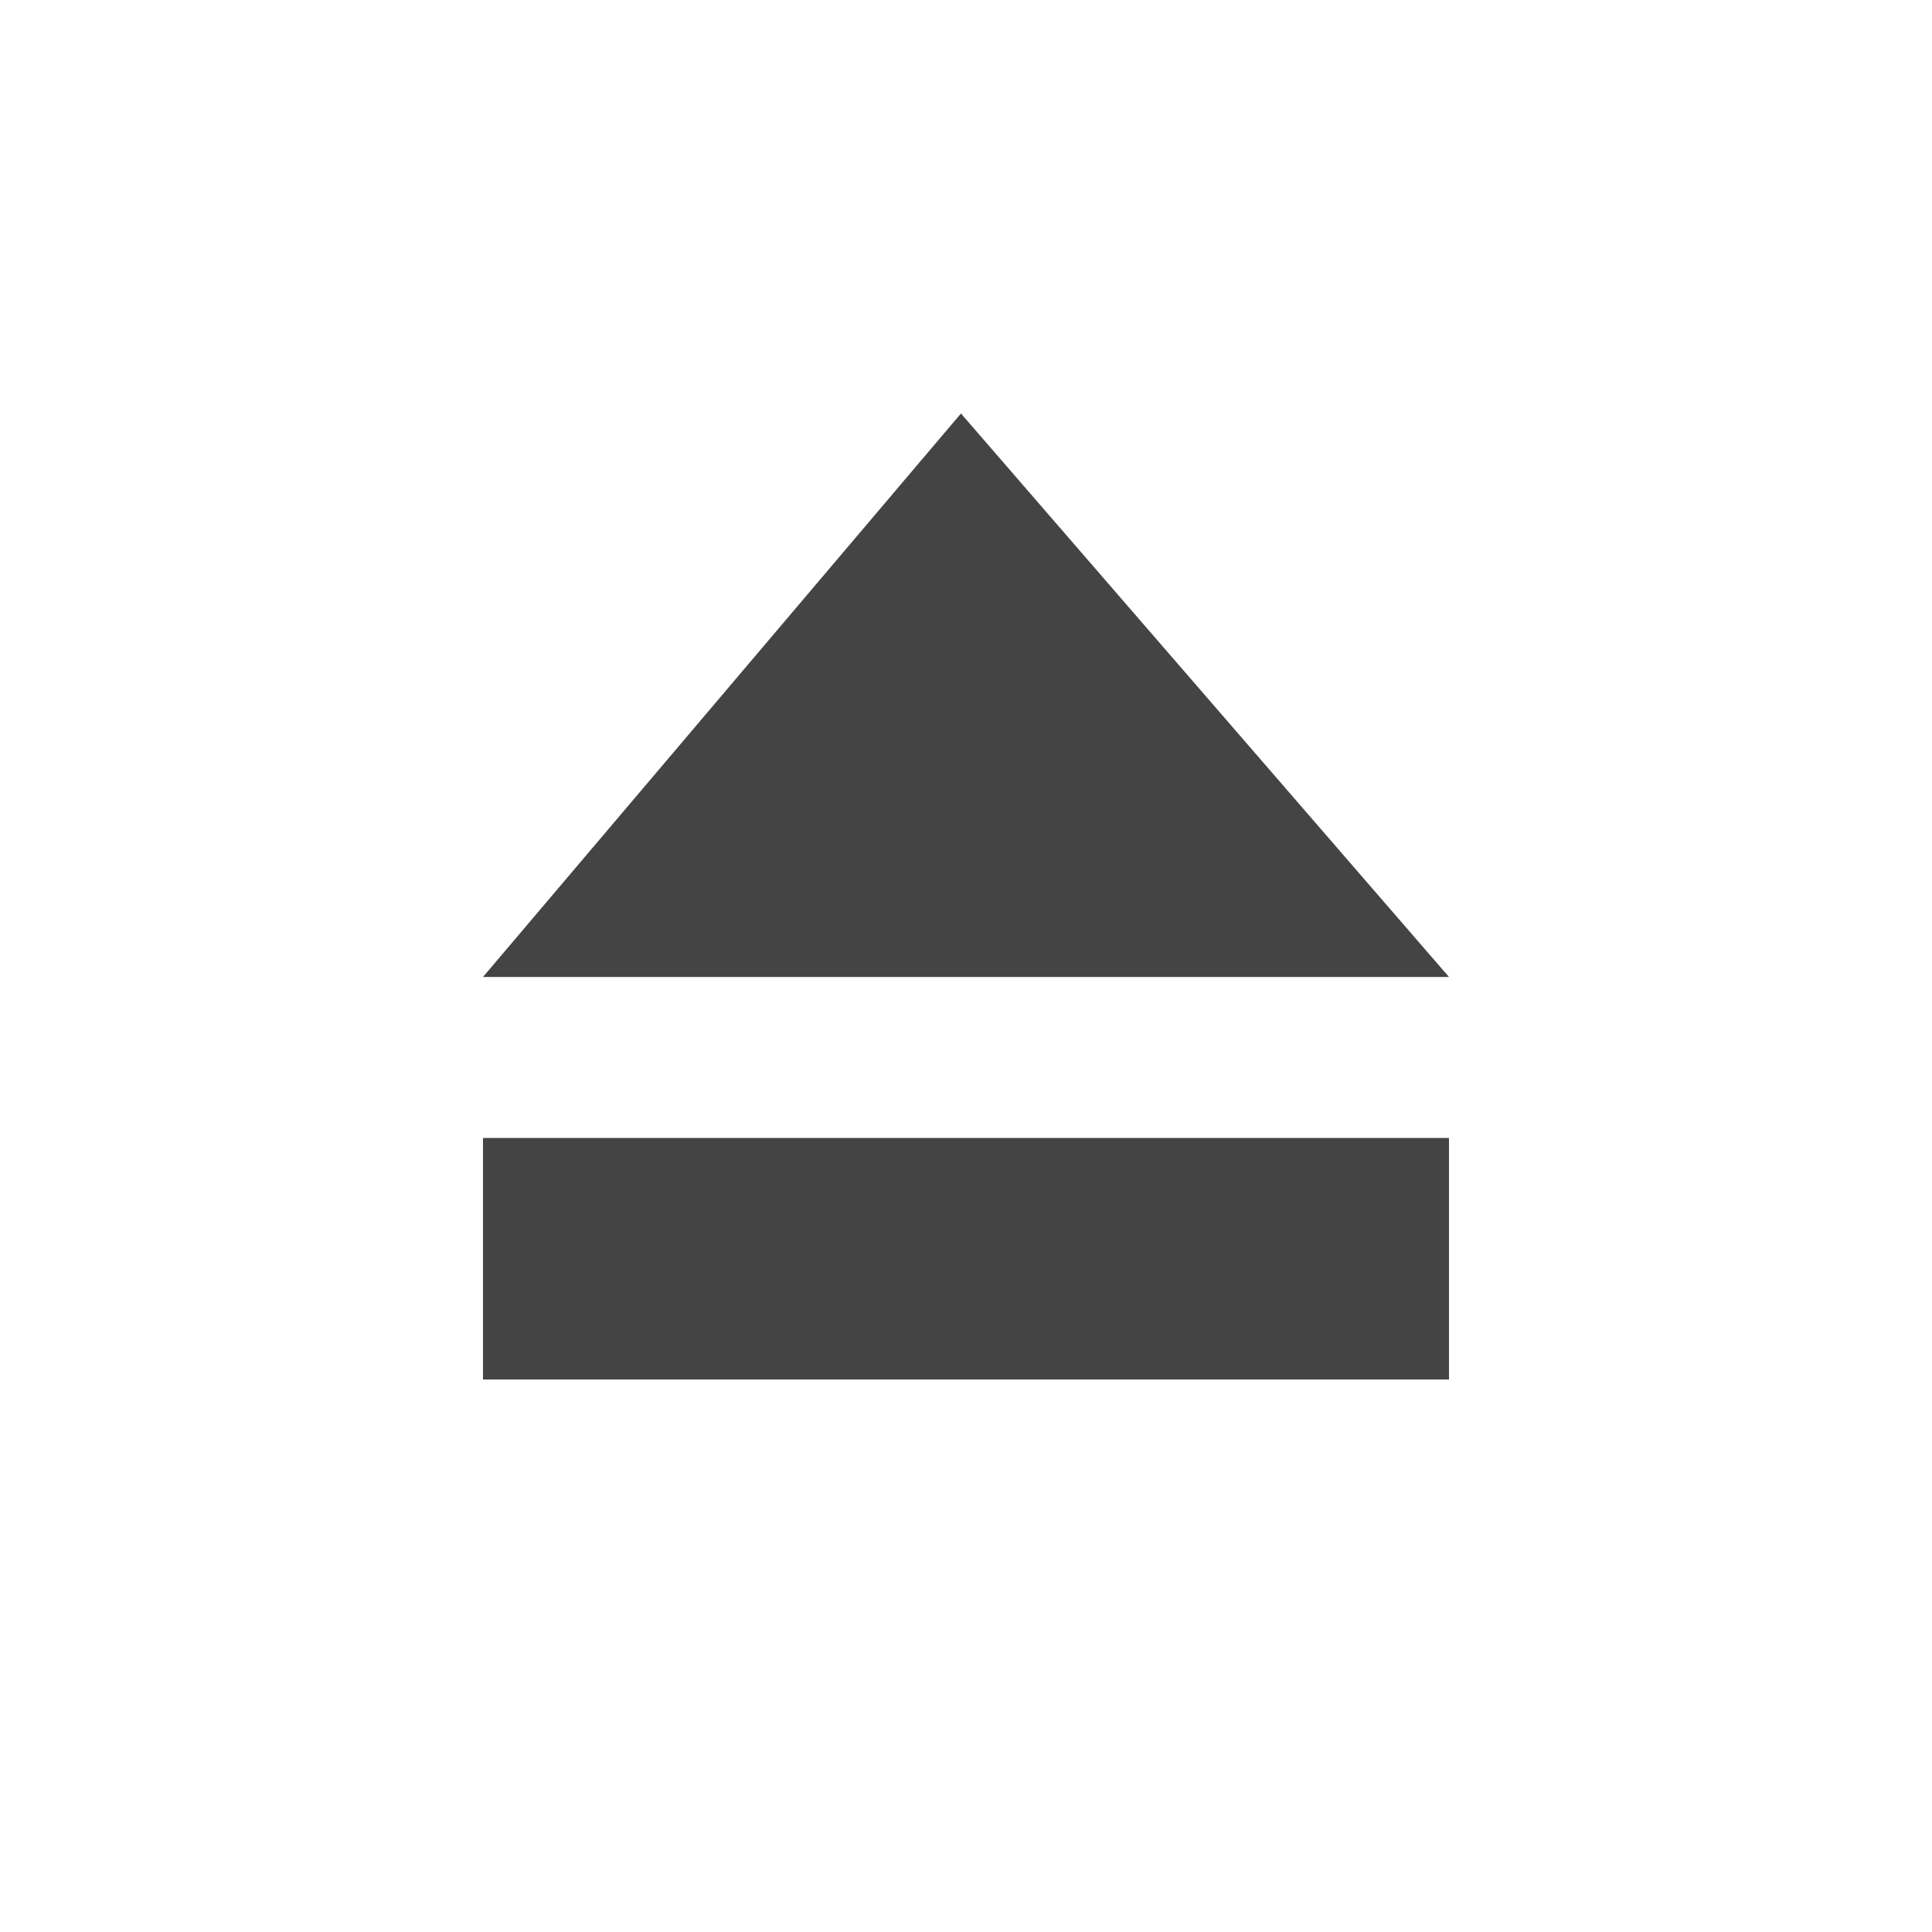
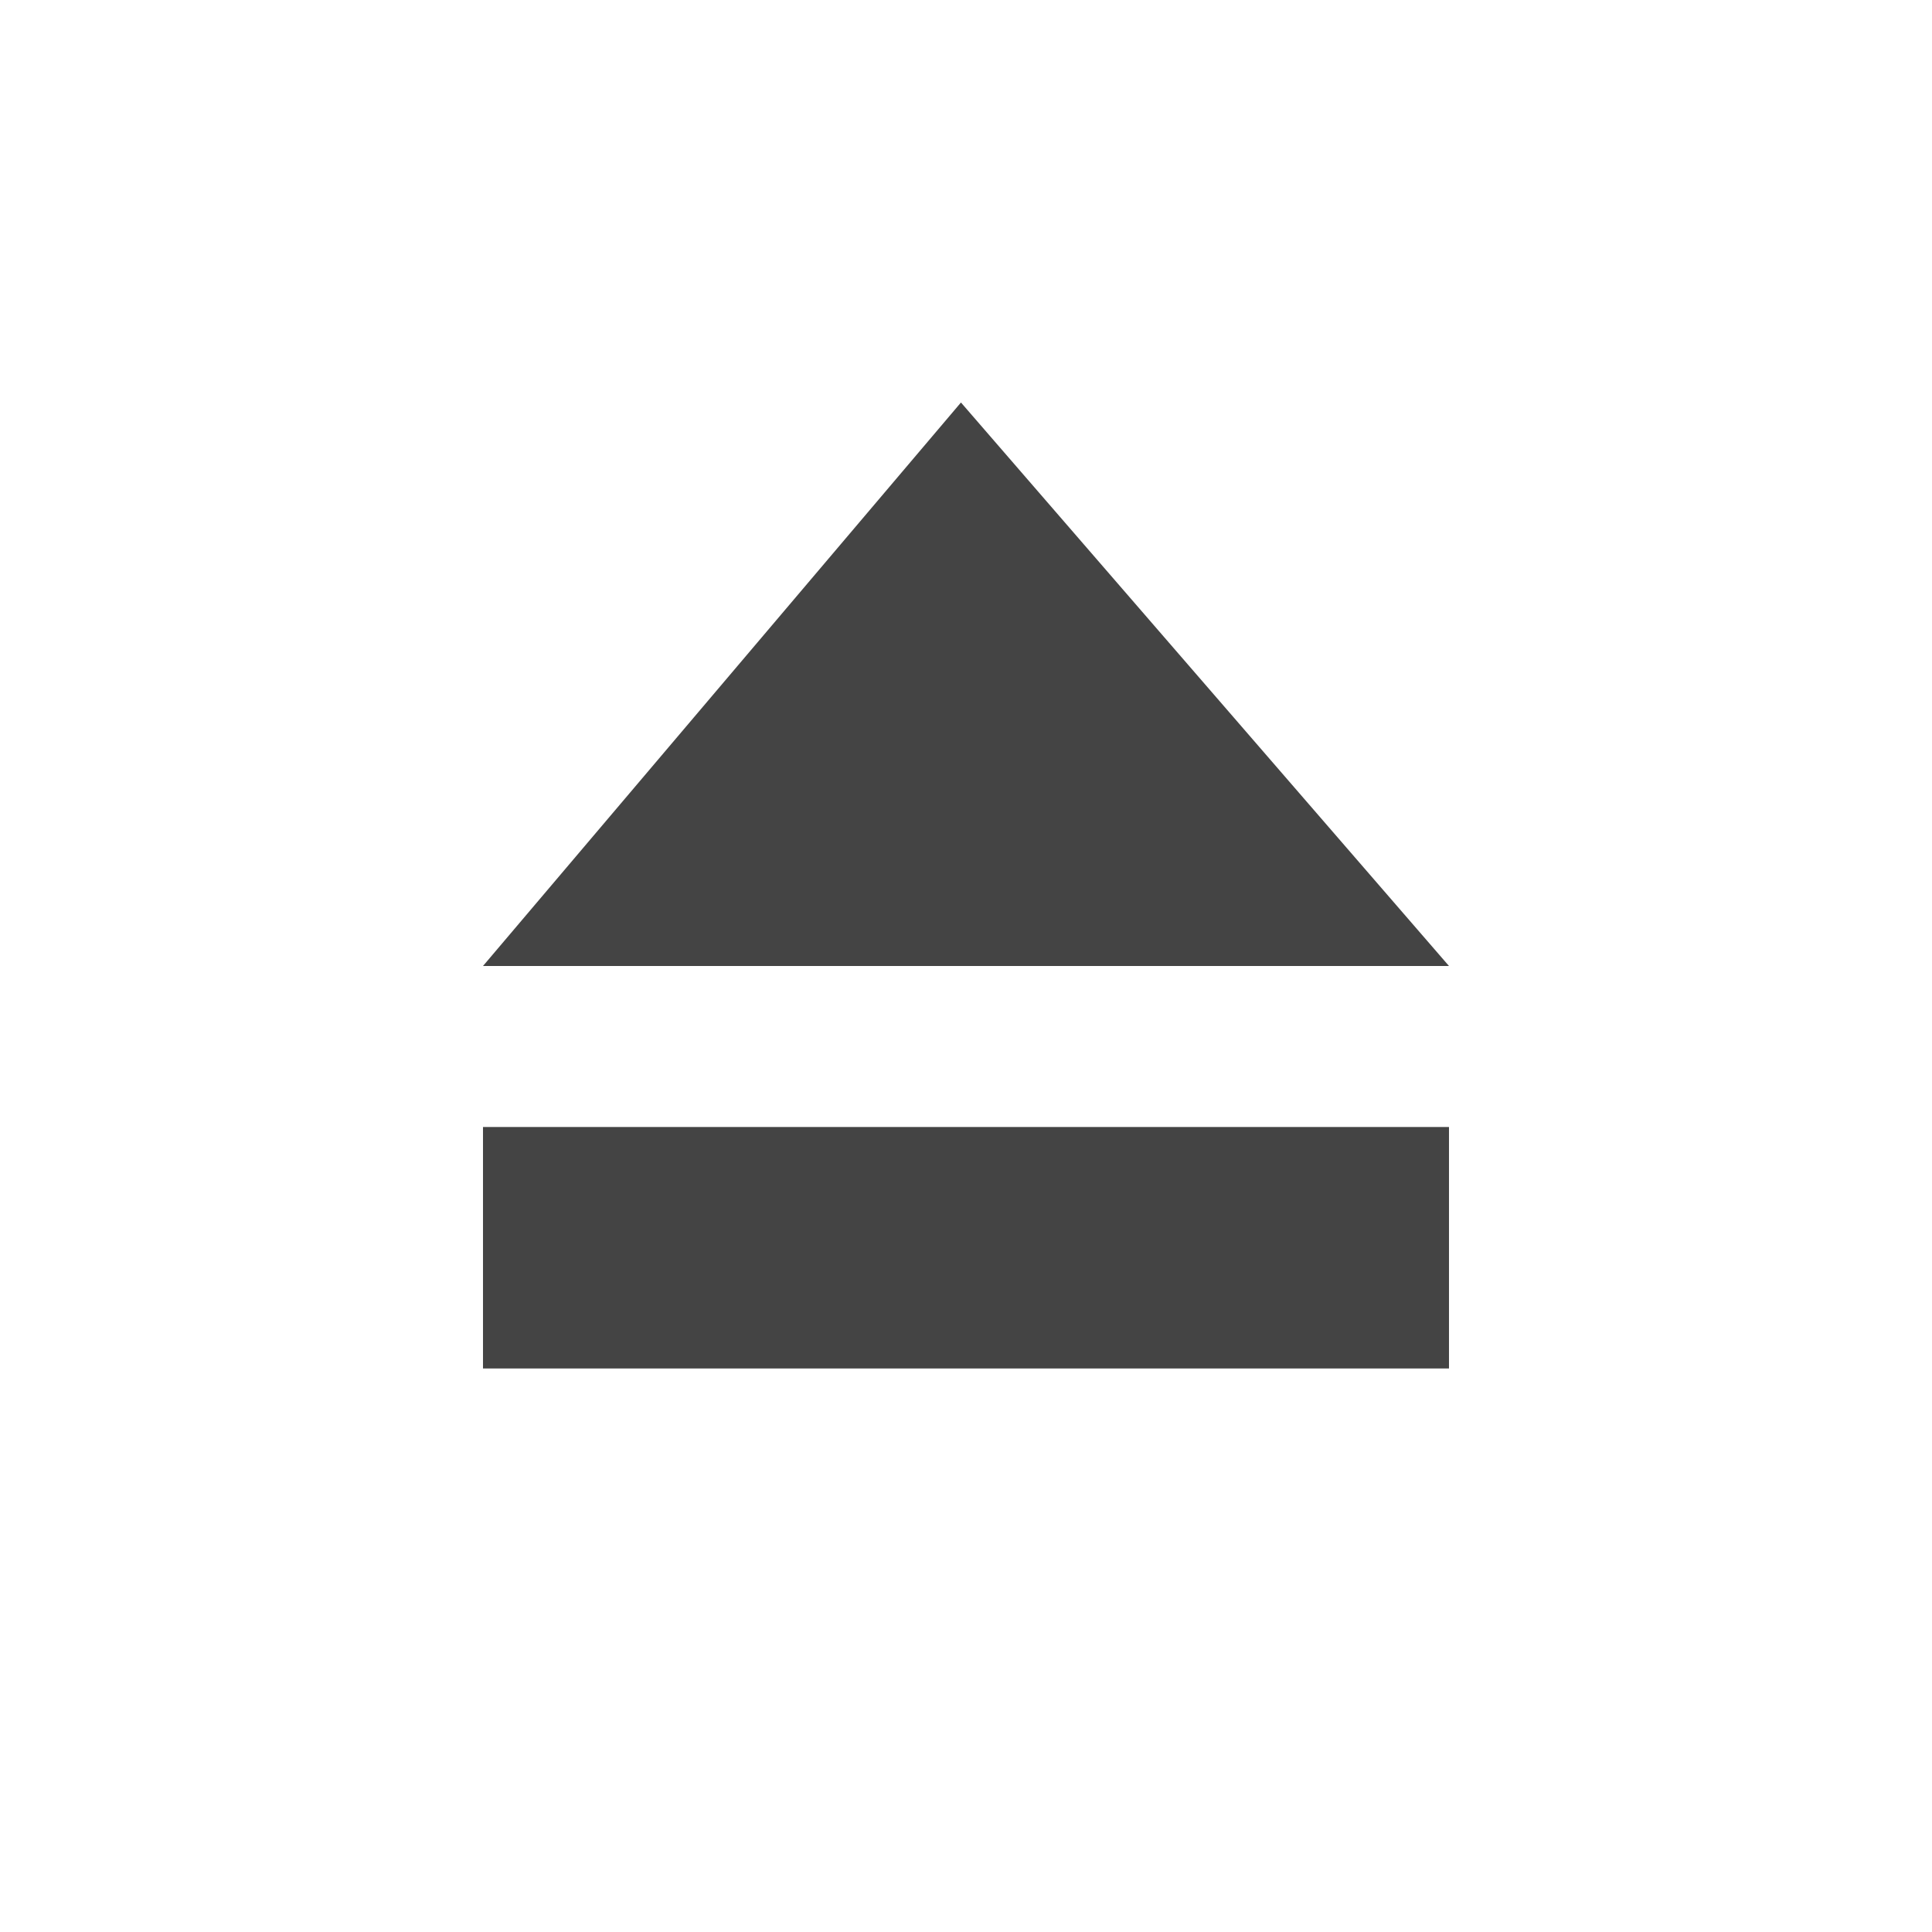
<svg xmlns="http://www.w3.org/2000/svg" xmlns:ns1="http://www.openswatchbook.org/uri/2009/osb" height="48" id="svg7384" style="enable-background:new" version="1.1" width="48">
  <defs id="defs7386">
    <linearGradient id="linearGradient5606" ns1:paint="solid">
      <stop id="stop5608" offset="0" style="stop-color:#000000;stop-opacity:1;" />
    </linearGradient>
  </defs>
-   <g id="layer12" style="display:inline" transform="translate(-385.0002,-1.727302)">
+   <g id="layer12" style="display:inline" transform="translate(-385.0002,-2)">
    <path d="m 408.875,12 -11.875,14 24,0 -12.125,-14 z m -11.875,18 0,6 24,0 0,-6 -24,0 z" id="rect4595" style="color:#bebebe;fill:#444444;fill-opacity:1;stroke:none" />
-     <rect height="48" id="rect5828" style="color:#bebebe;display:inline;overflow:visible;visibility:visible;opacity:0.1;fill:none;stroke:none;stroke-width:1;marker:none" width="48" x="385" y="1.727" />
+     <rect height="48" id="rect5828" style="color:#bebebe;display:inline;overflow:visible;visibility:visible;opacity:0.1;fill:none;stroke:none;stroke-width:1;marker:none" width="48" x="385" y="2" />
  </g>
</svg>
